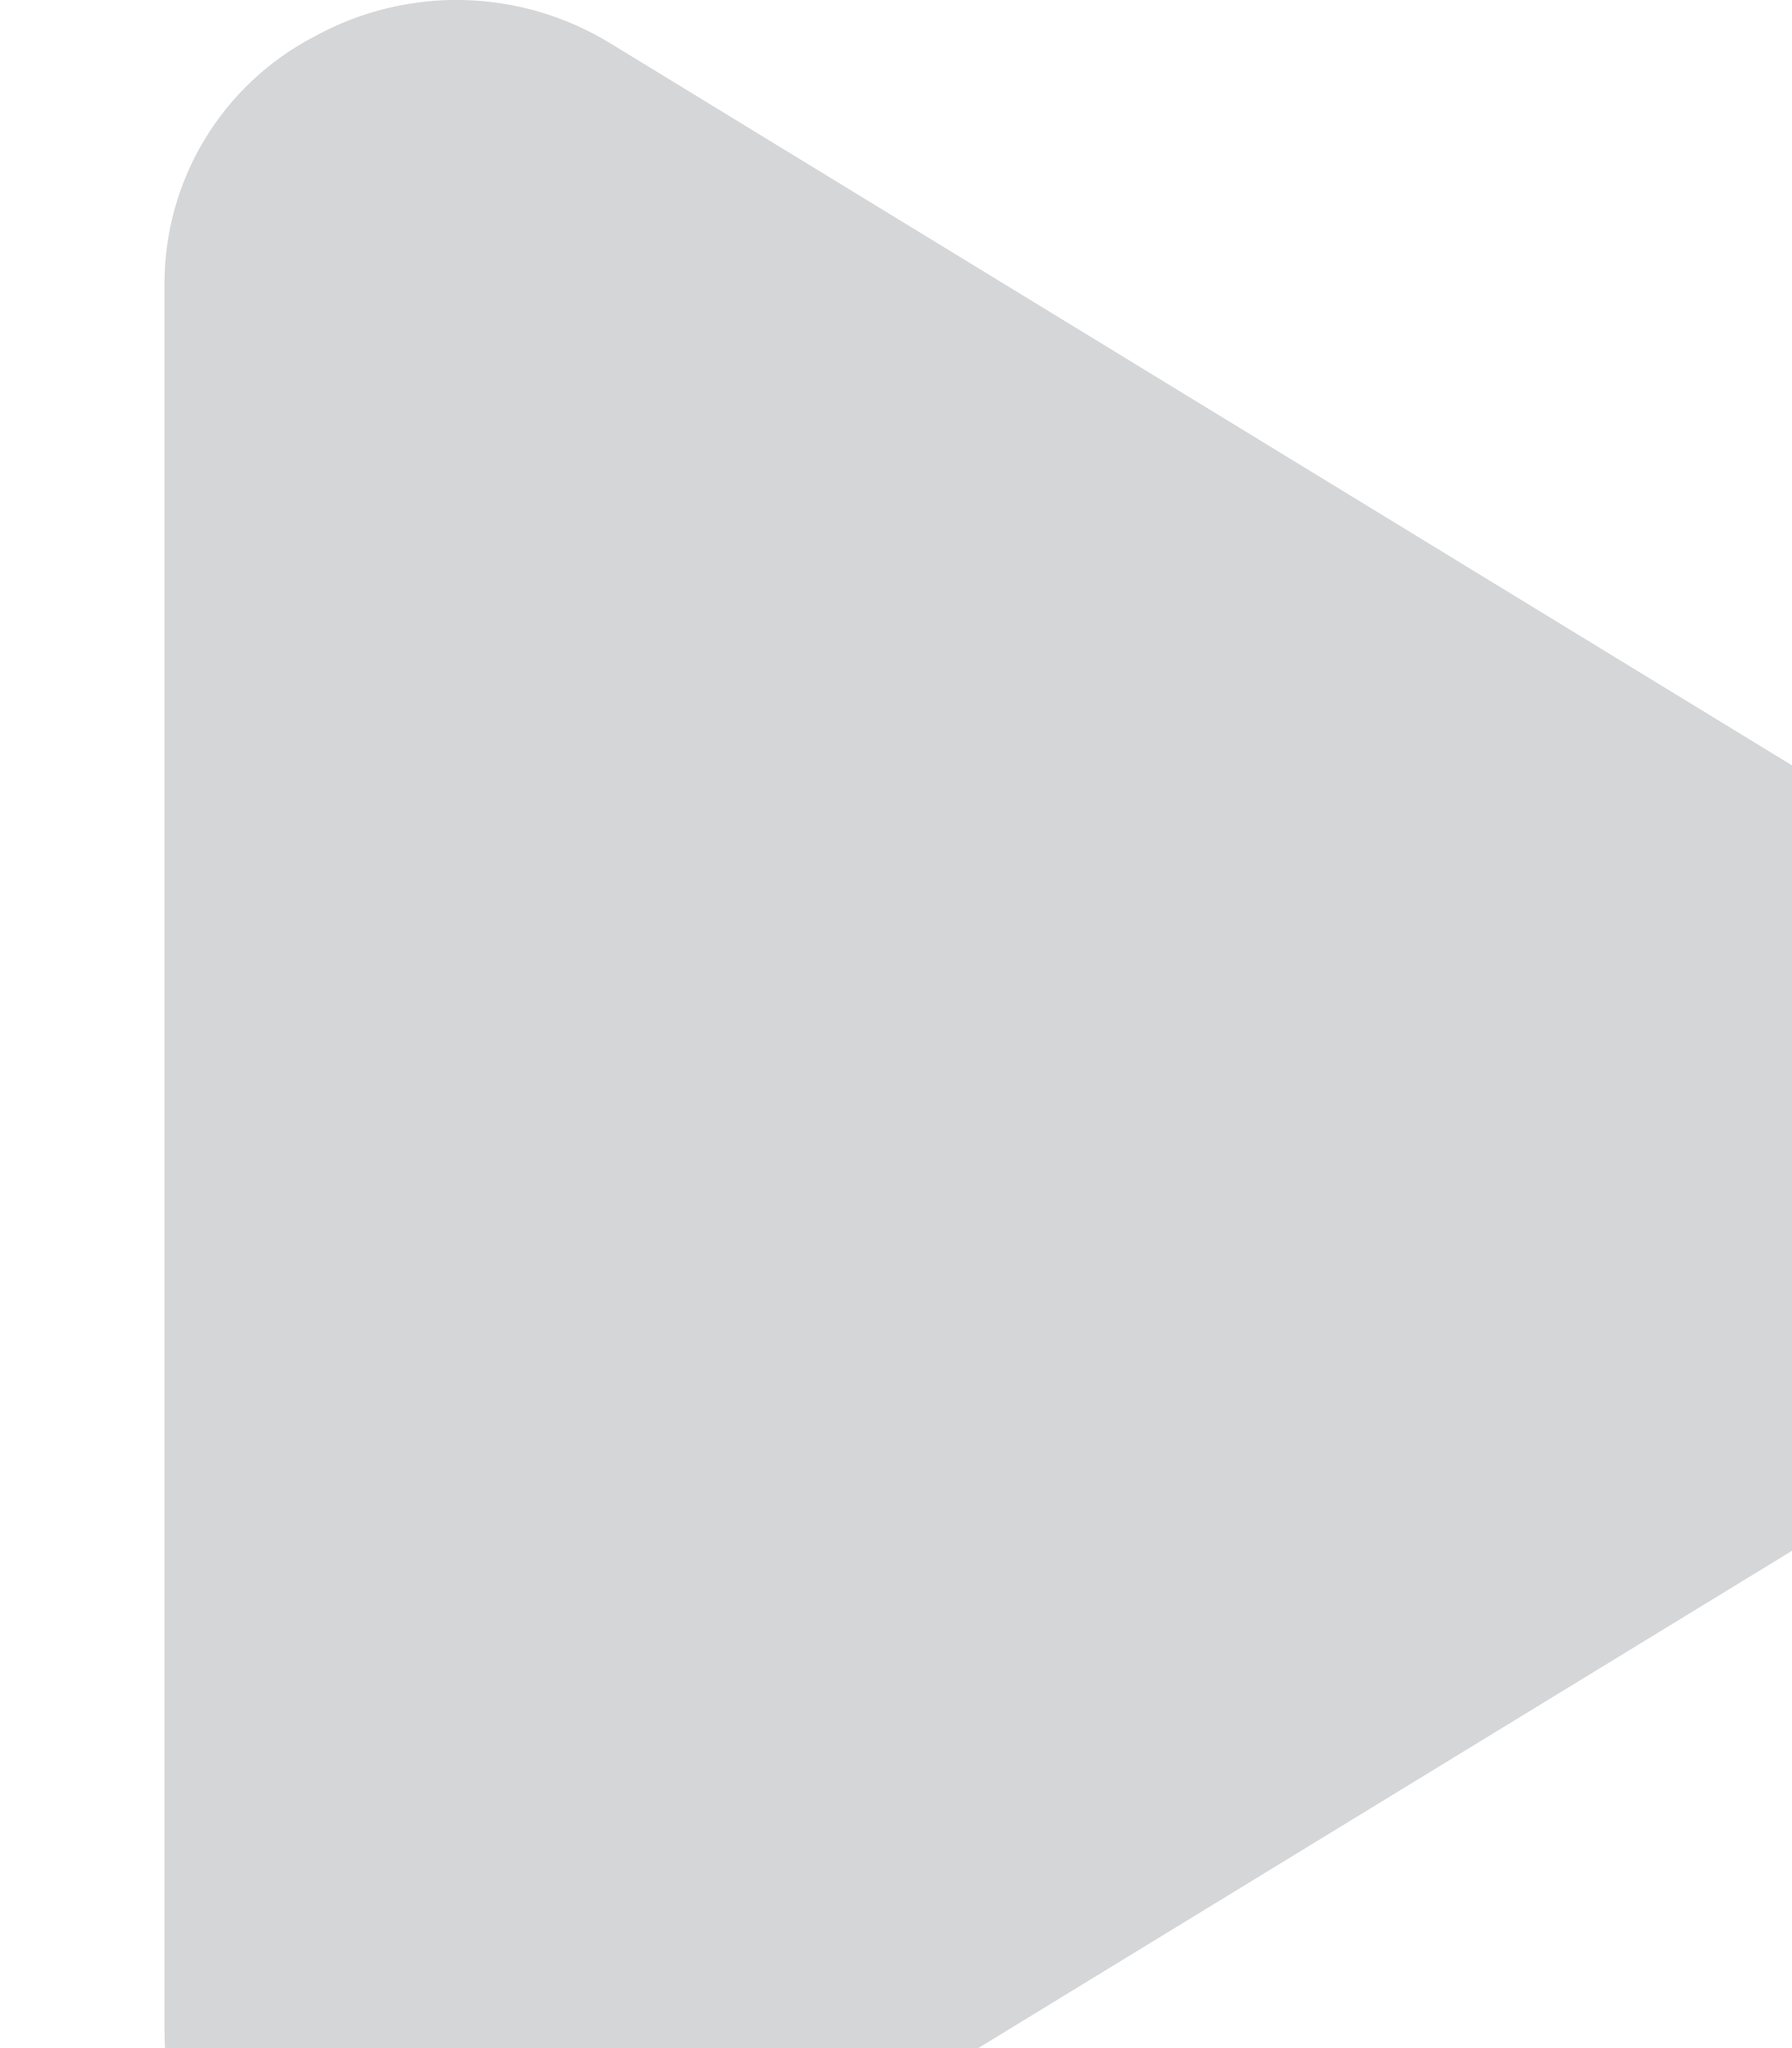
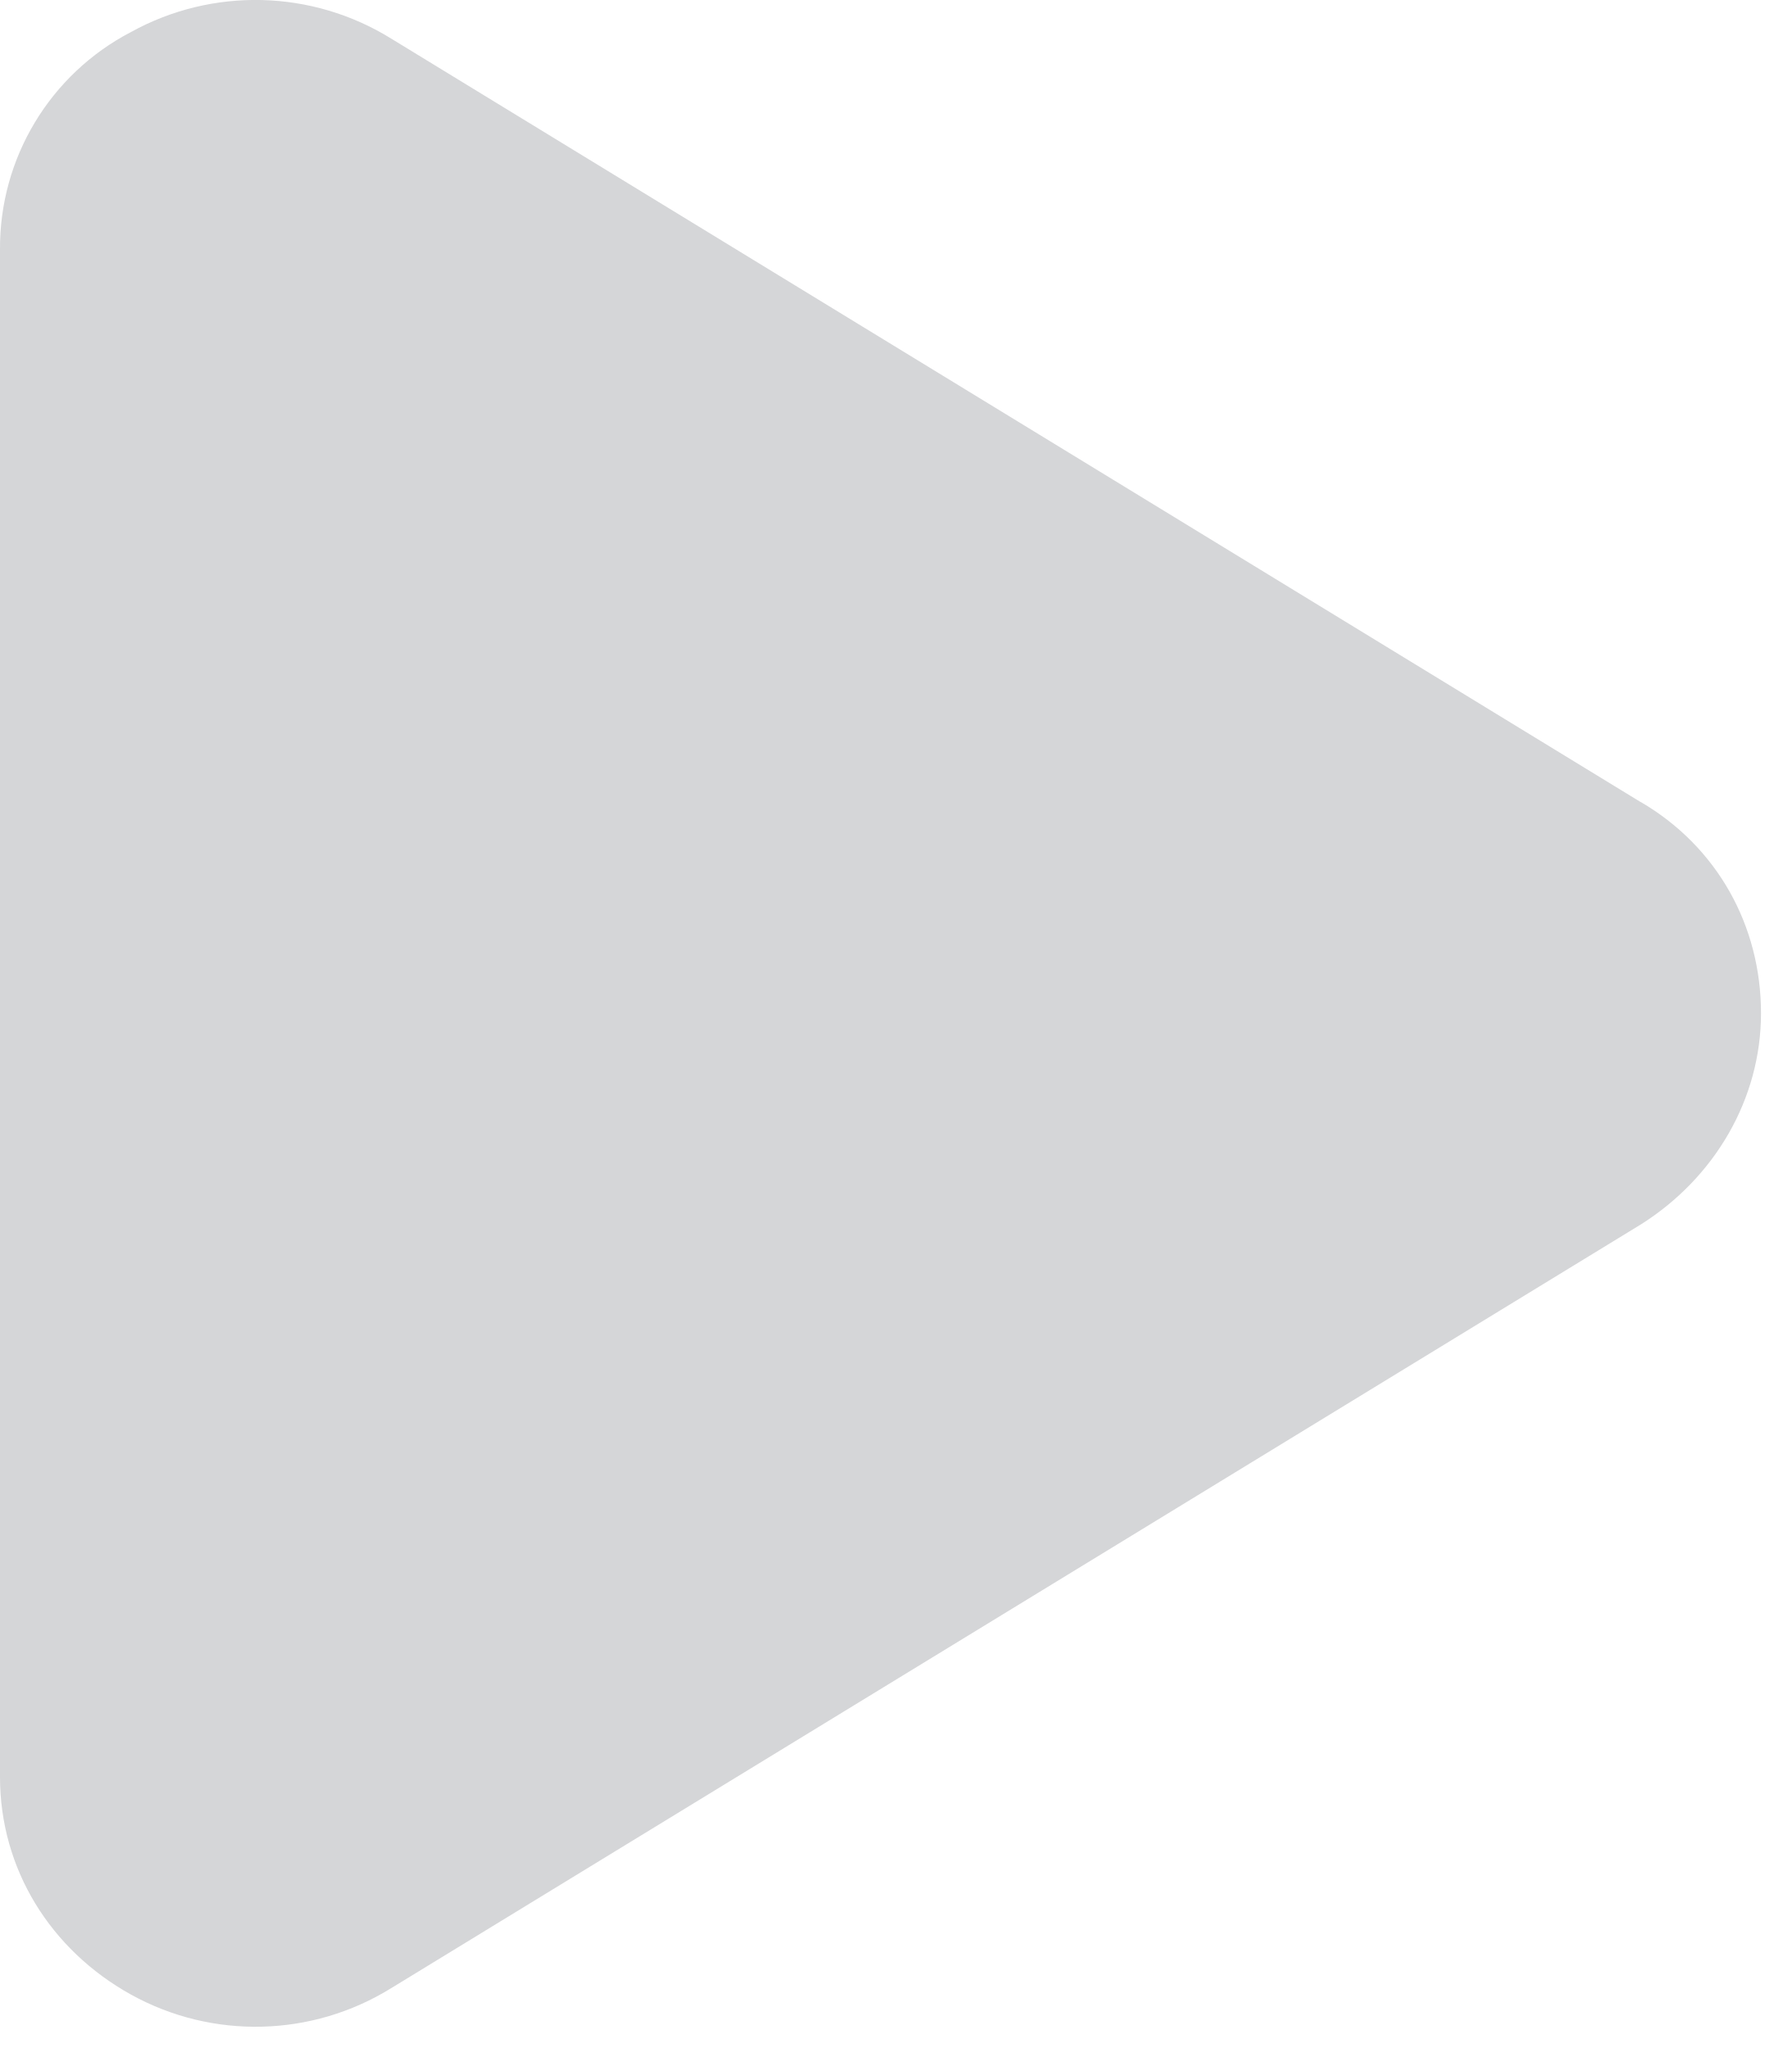
- <svg xmlns="http://www.w3.org/2000/svg" width="14" height="16" viewBox="0 0 10 14">
+ <svg xmlns="http://www.w3.org/2000/svg" width="14" height="16" viewBox="0 0 14 16" class="player-controls-icon ng-scope" ng-switch-when="false" style="">
  <path d="M12.822 6.267L3.056.301A2.014 2.014 0 0 0 1.024.25 1.902 1.902 0 0 0 0 1.95v11.933c0 .717.393 1.35 1.024 1.7a2.012 2.012 0 0 0 2.032-.05l9.766-5.967c.58-.366.939-.983.939-1.65 0-.683-.341-1.3-.939-1.65z" fill="#D5D6D8" fill-rule="nonzero" />
</svg>
